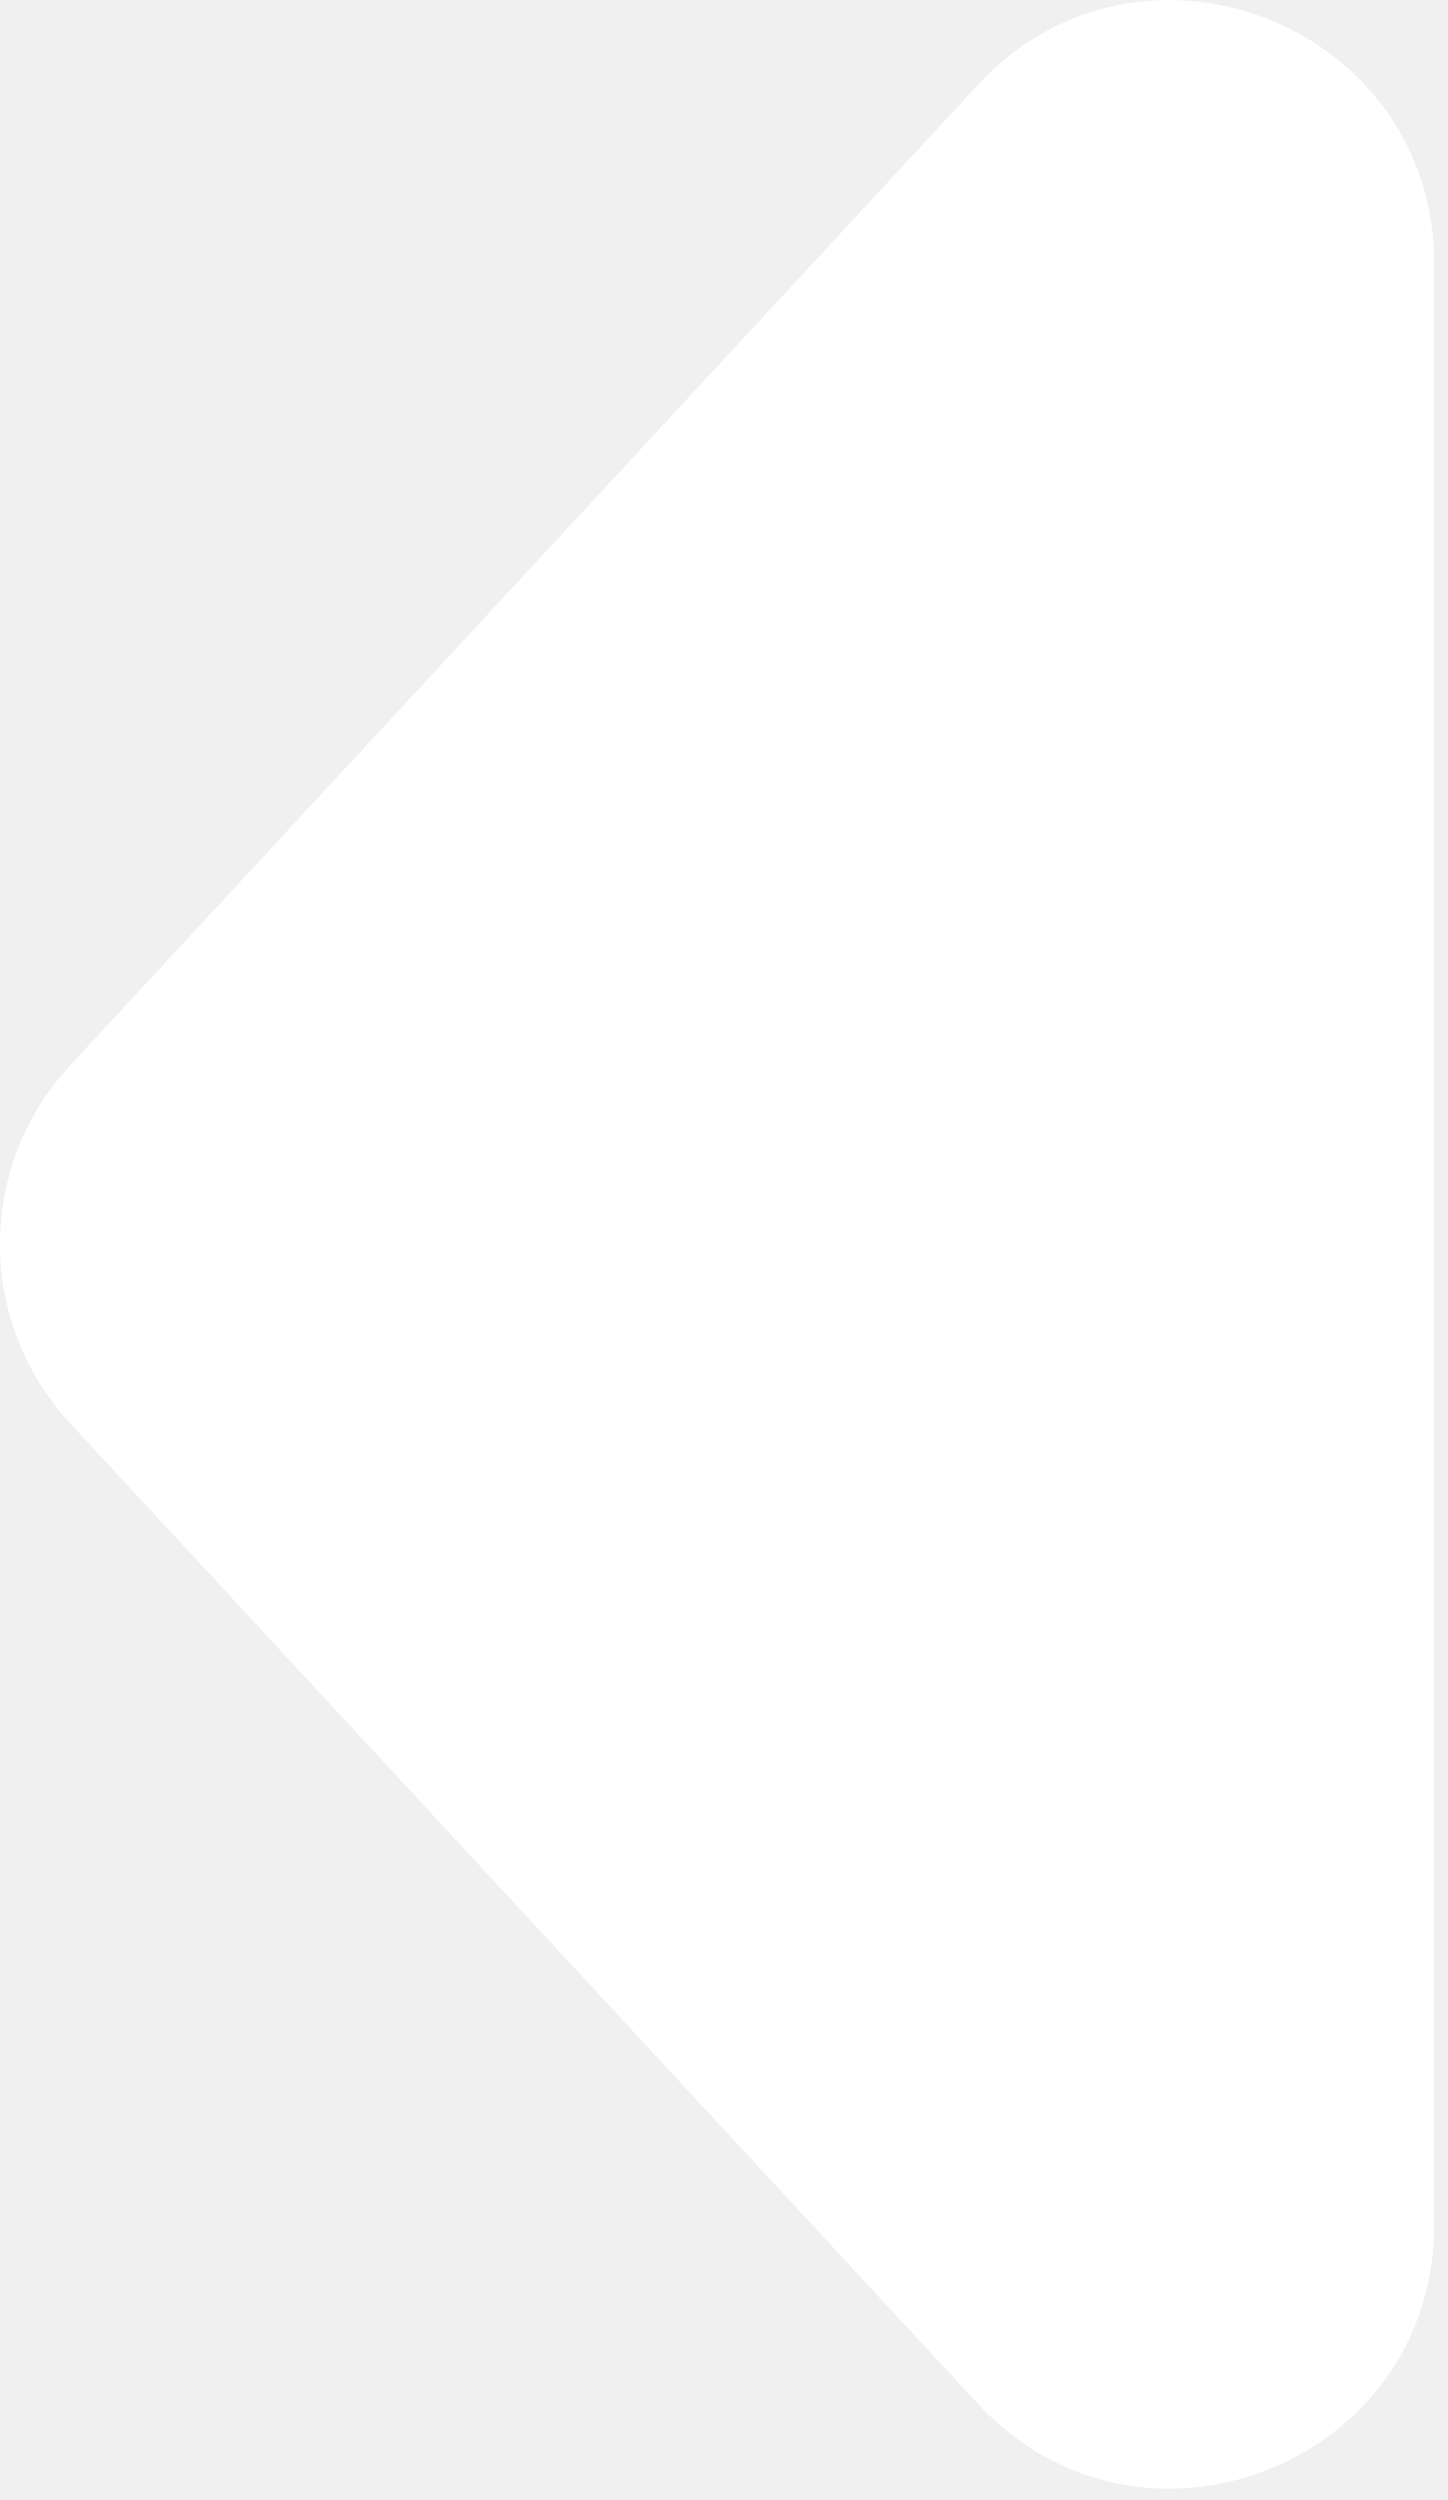
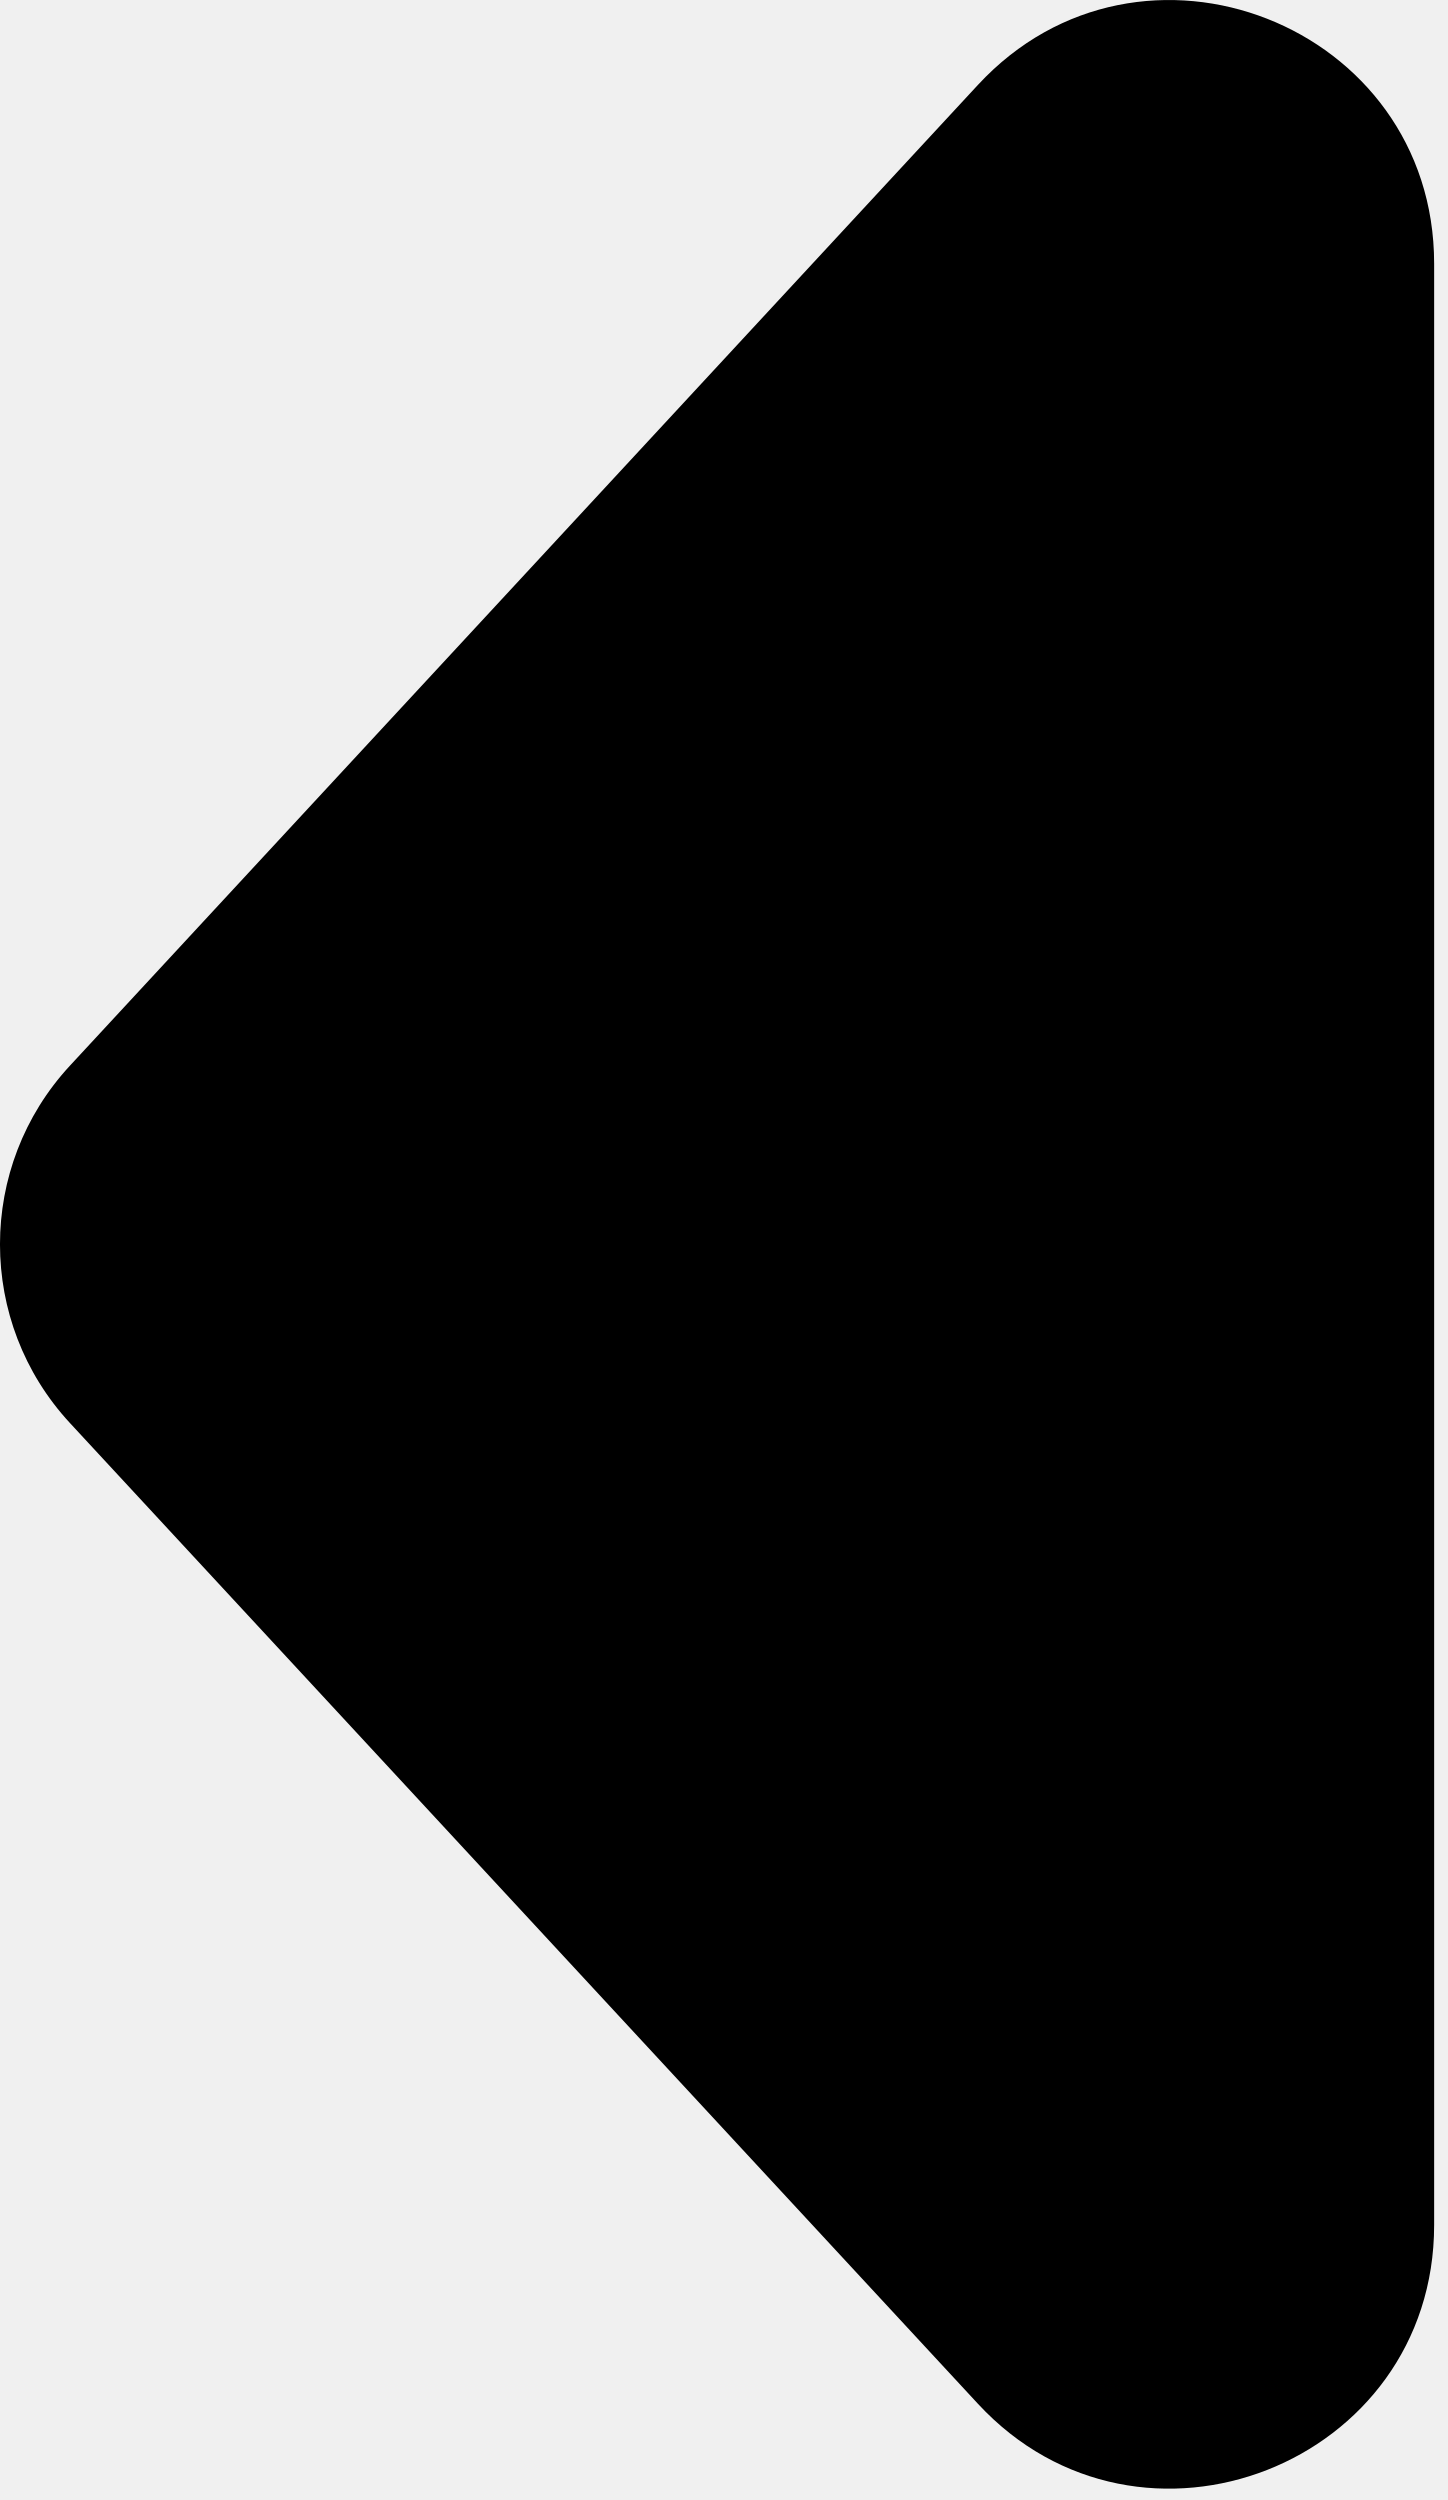
<svg xmlns="http://www.w3.org/2000/svg" width="22" height="38" viewBox="0 0 22 38" fill="none">
-   <path d="M1.064 21.631C-0.355 20.098 -0.355 17.73 1.064 16.197L14.864 1.291C17.335 -1.379 21.799 0.37 21.799 4.008L21.799 33.82C21.799 37.458 17.335 39.207 14.864 36.537L1.064 21.631Z" fill="white" />
+   <path d="M1.064 21.631C-0.355 20.098 -0.355 17.73 1.064 16.197L14.864 1.291C17.335 -1.379 21.799 0.37 21.799 4.008L21.799 33.82C21.799 37.458 17.335 39.207 14.864 36.537L1.064 21.631Z" fill="currentColor" />
</svg>
